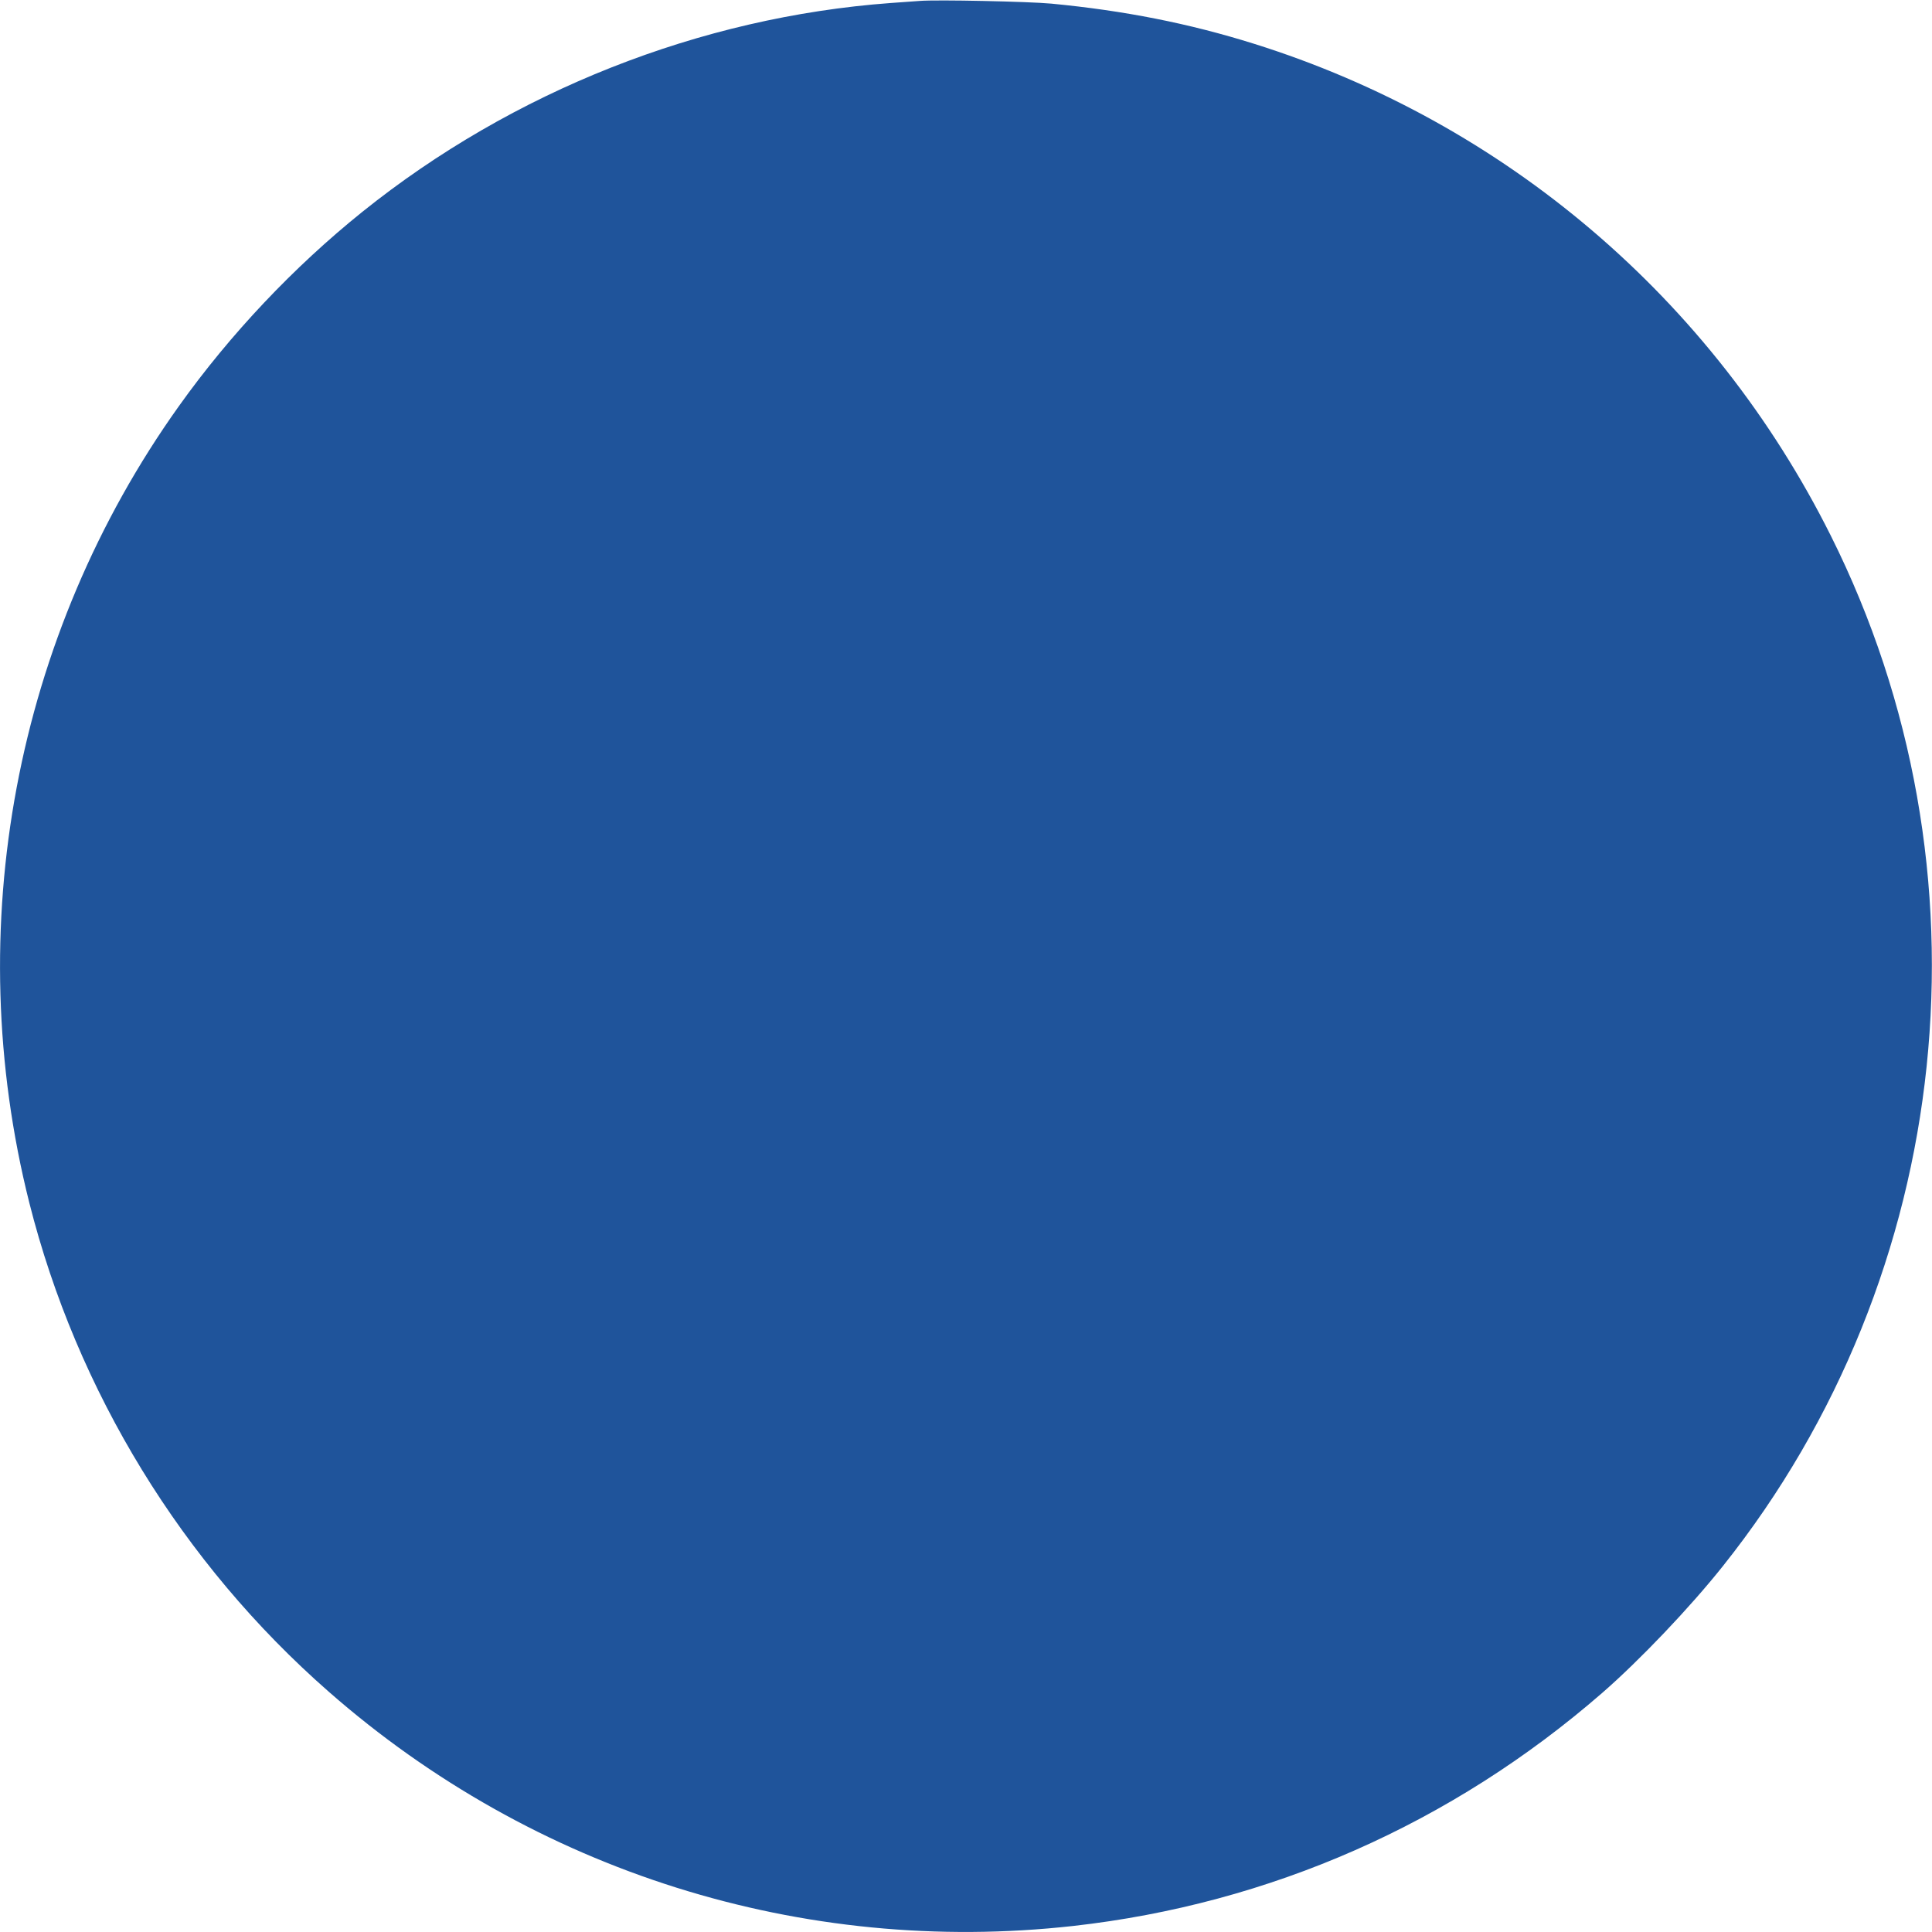
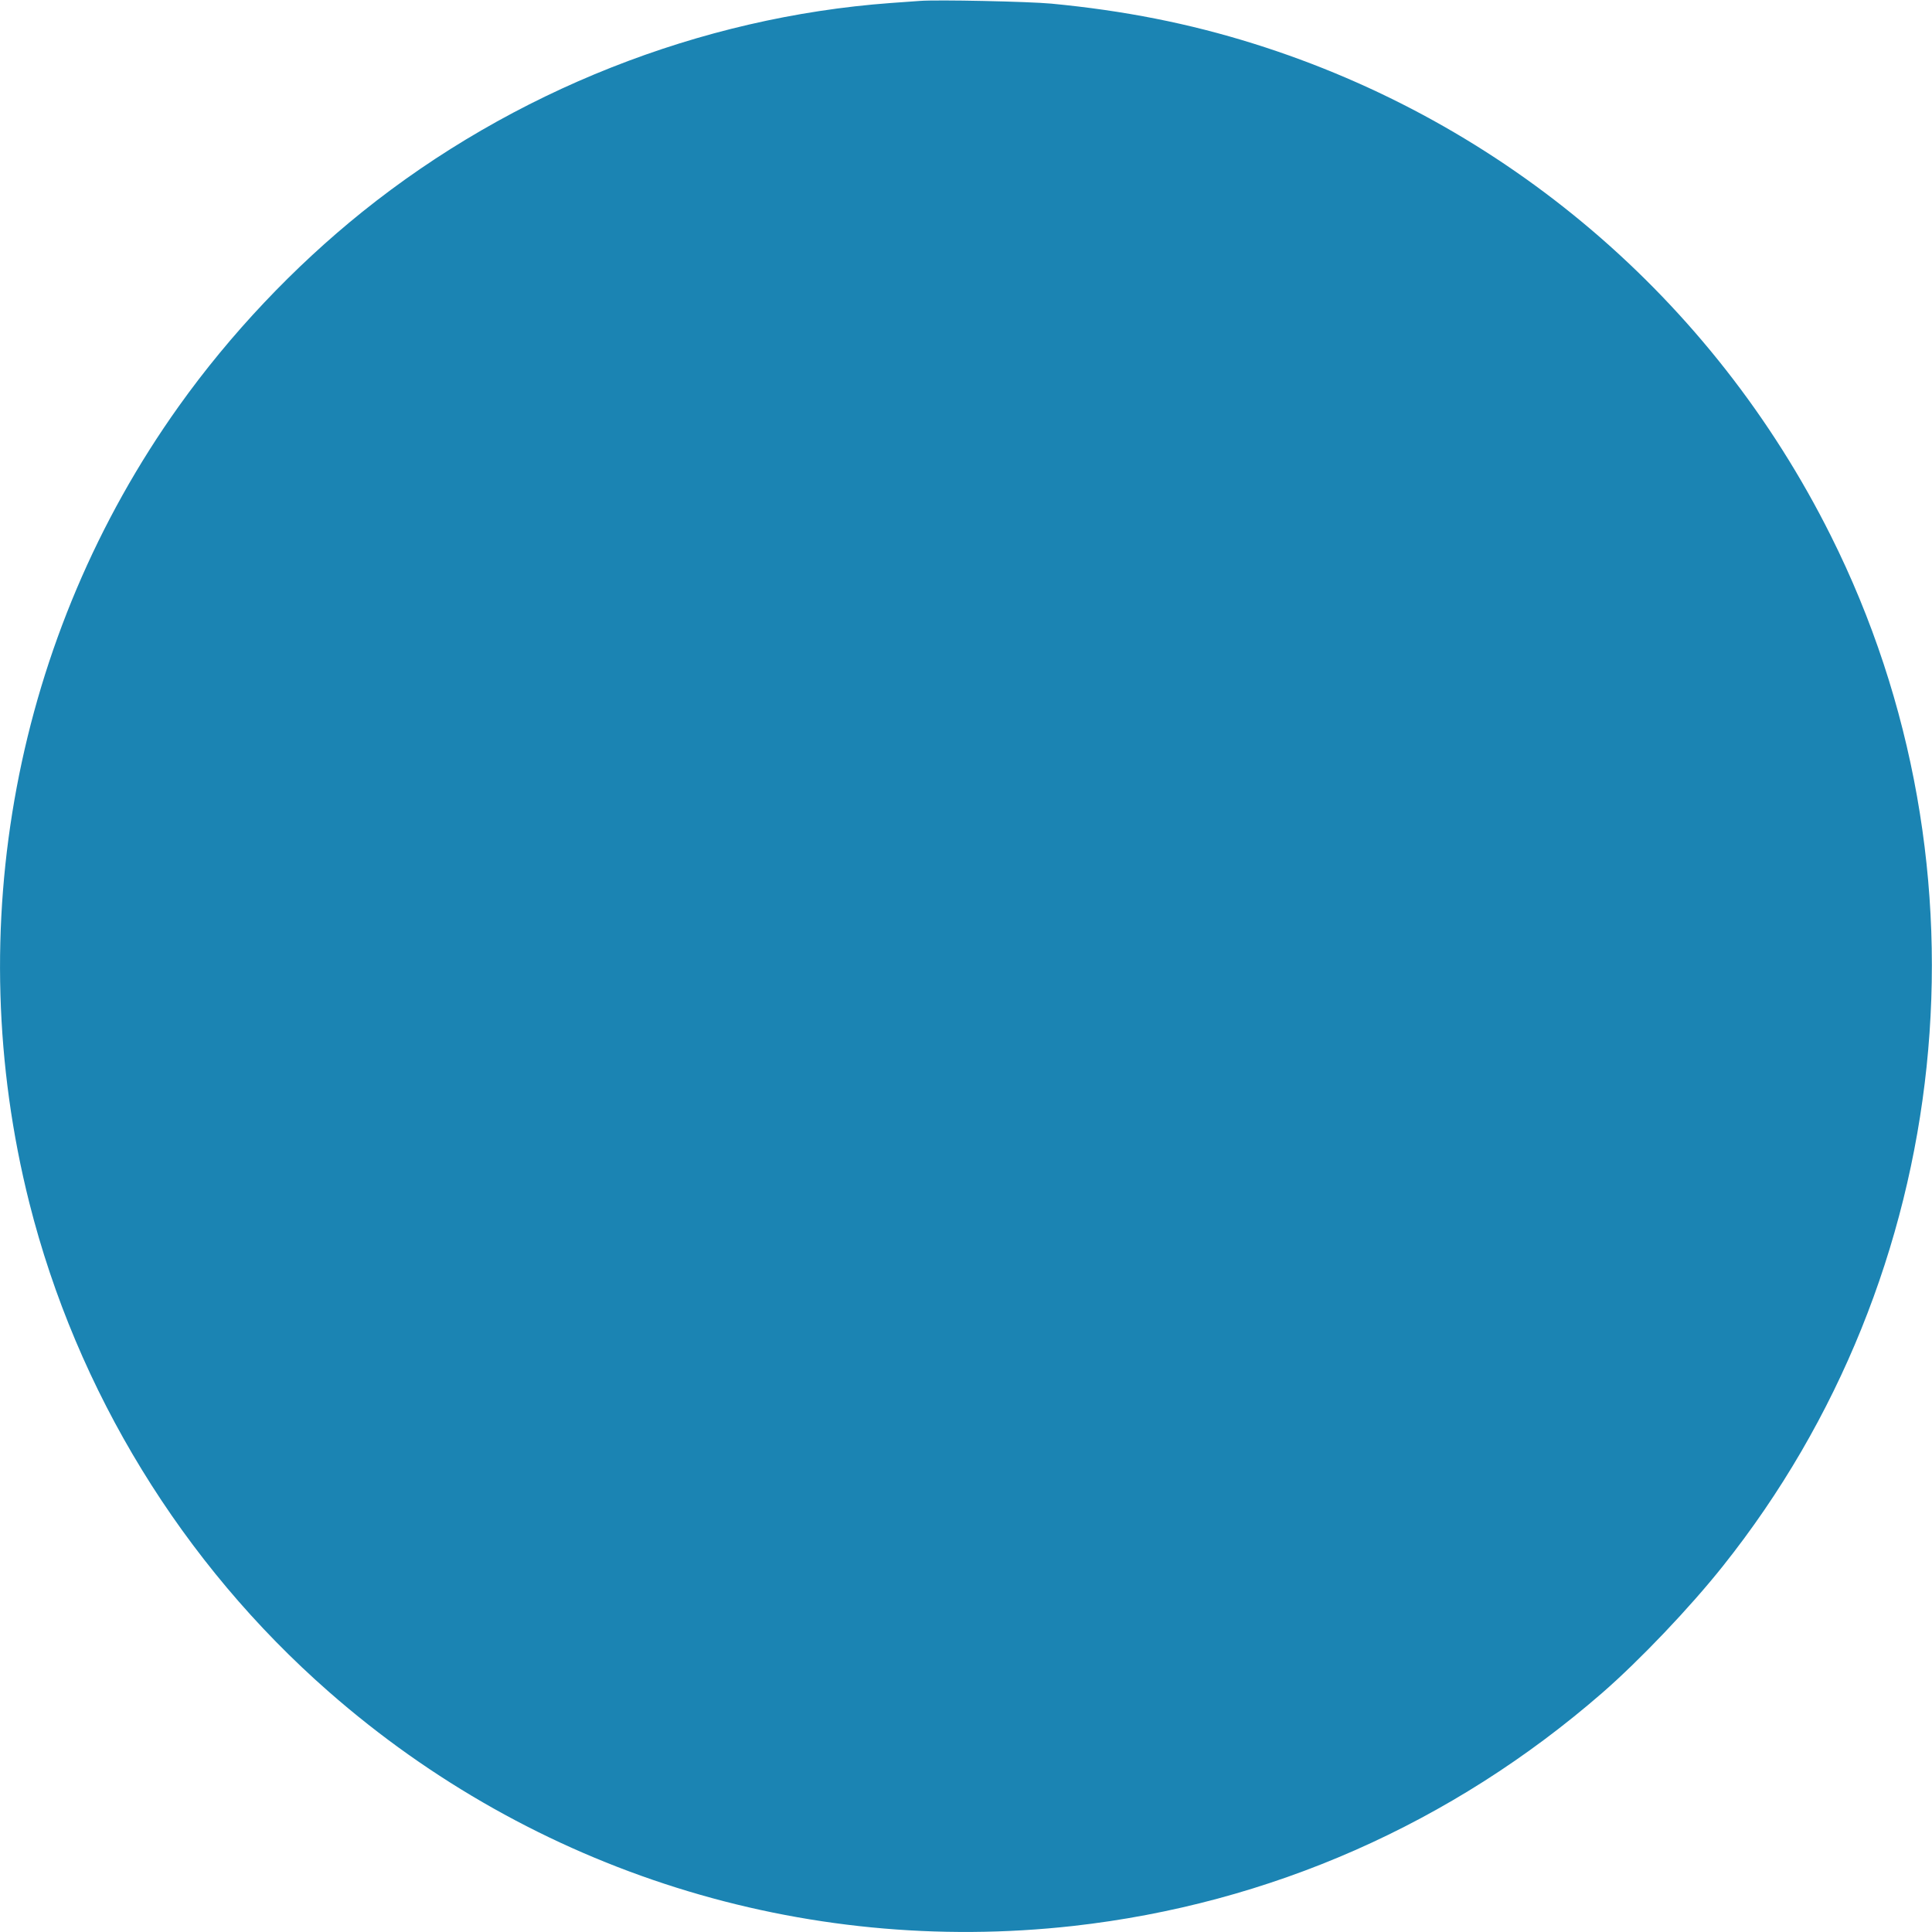
<svg xmlns="http://www.w3.org/2000/svg" version="1.0" width="1280pt" height="1280pt" viewBox="0 0 1280 1280" preserveAspectRatio="xMidYMid meet">
-   <g transform="translate(0,1280) scale(0.1,-0.1)" fill="#1f549b" stroke="none">
+   <g transform="translate(0,1280) scale(0.1,-0.1)" fill="#1B84B3" stroke="none">
    <path d="M6095 12794 c-27 -2 -115 -8 -195 -14 -1261 -93 -2504 -584 -3500 -1384 -454 -365 -875 -810 -1215 -1287 -1086 -1522 -1449 -3456 -991 -5277 315 -1249 1012 -2388 1984 -3240 1359 -1192 3139 -1752 4932 -1552 1302 146 2508 677 3505 1544 248 216 581 565 801 842 1539 1932 1819 4616 713 6826 -783 1566 -2159 2738 -3824 3259 -428 134 -858 219 -1340 265 -150 14 -756 27 -870 18z" />
  </g>
</svg>
